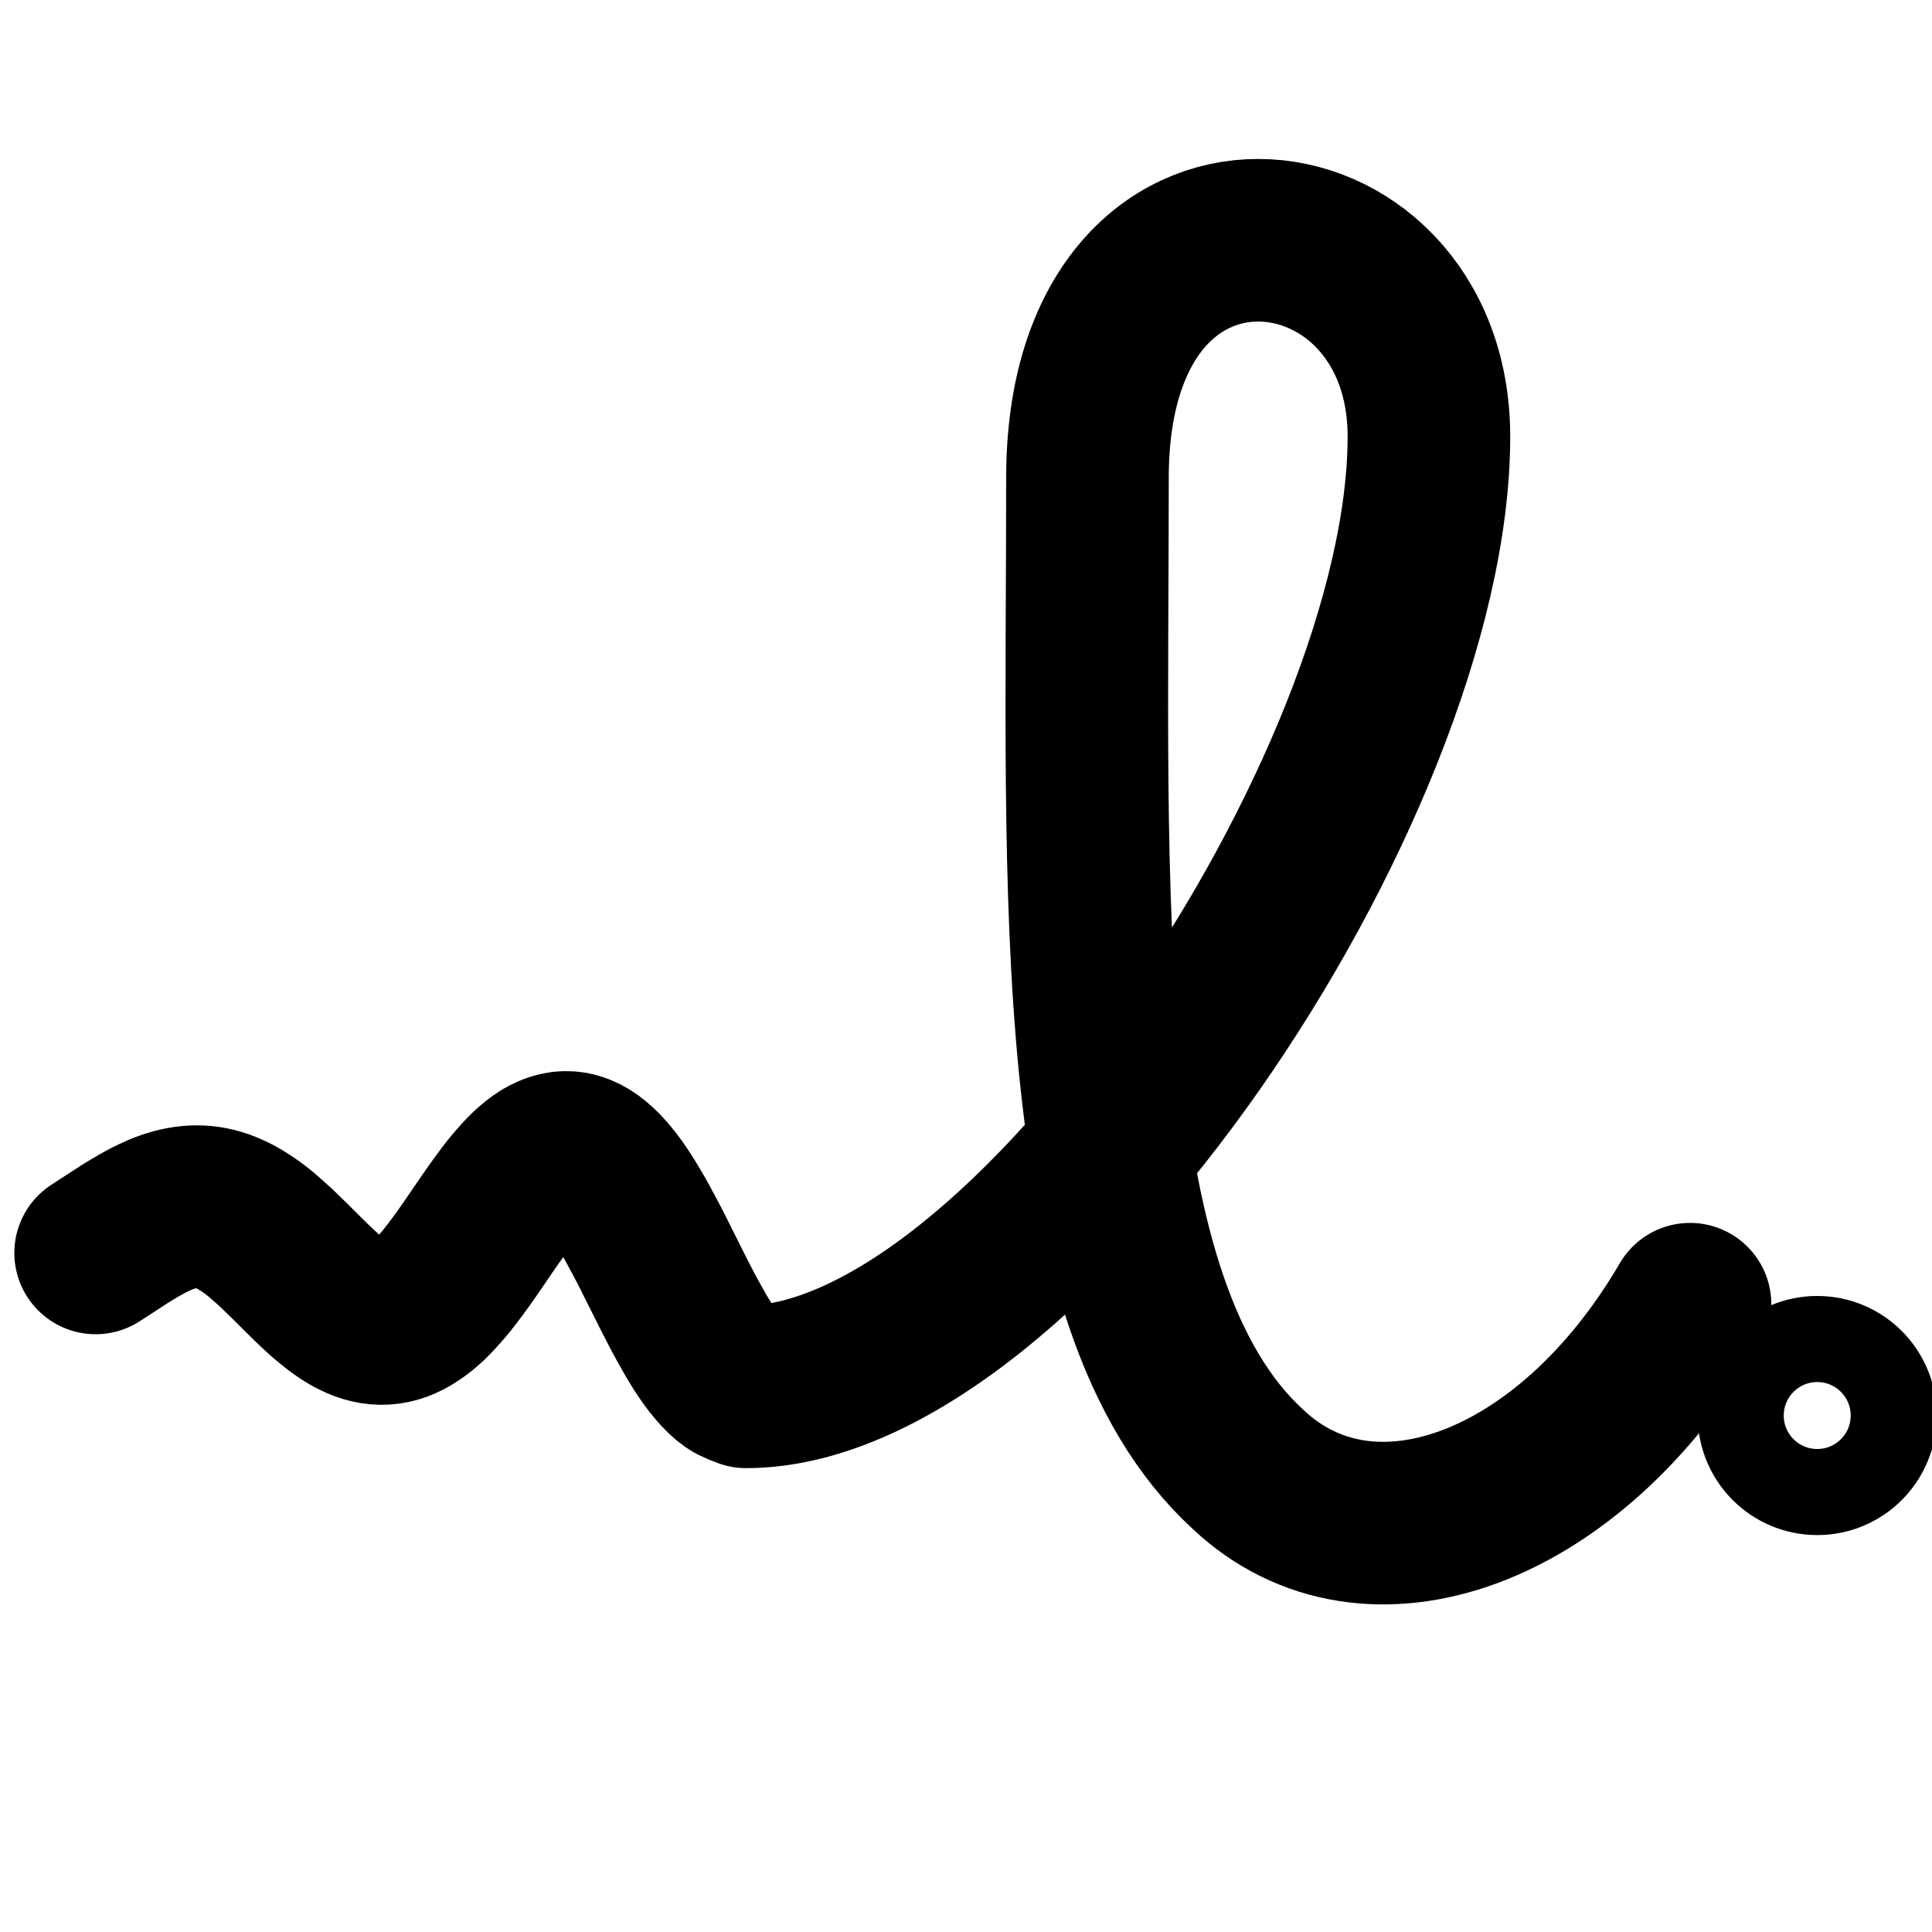
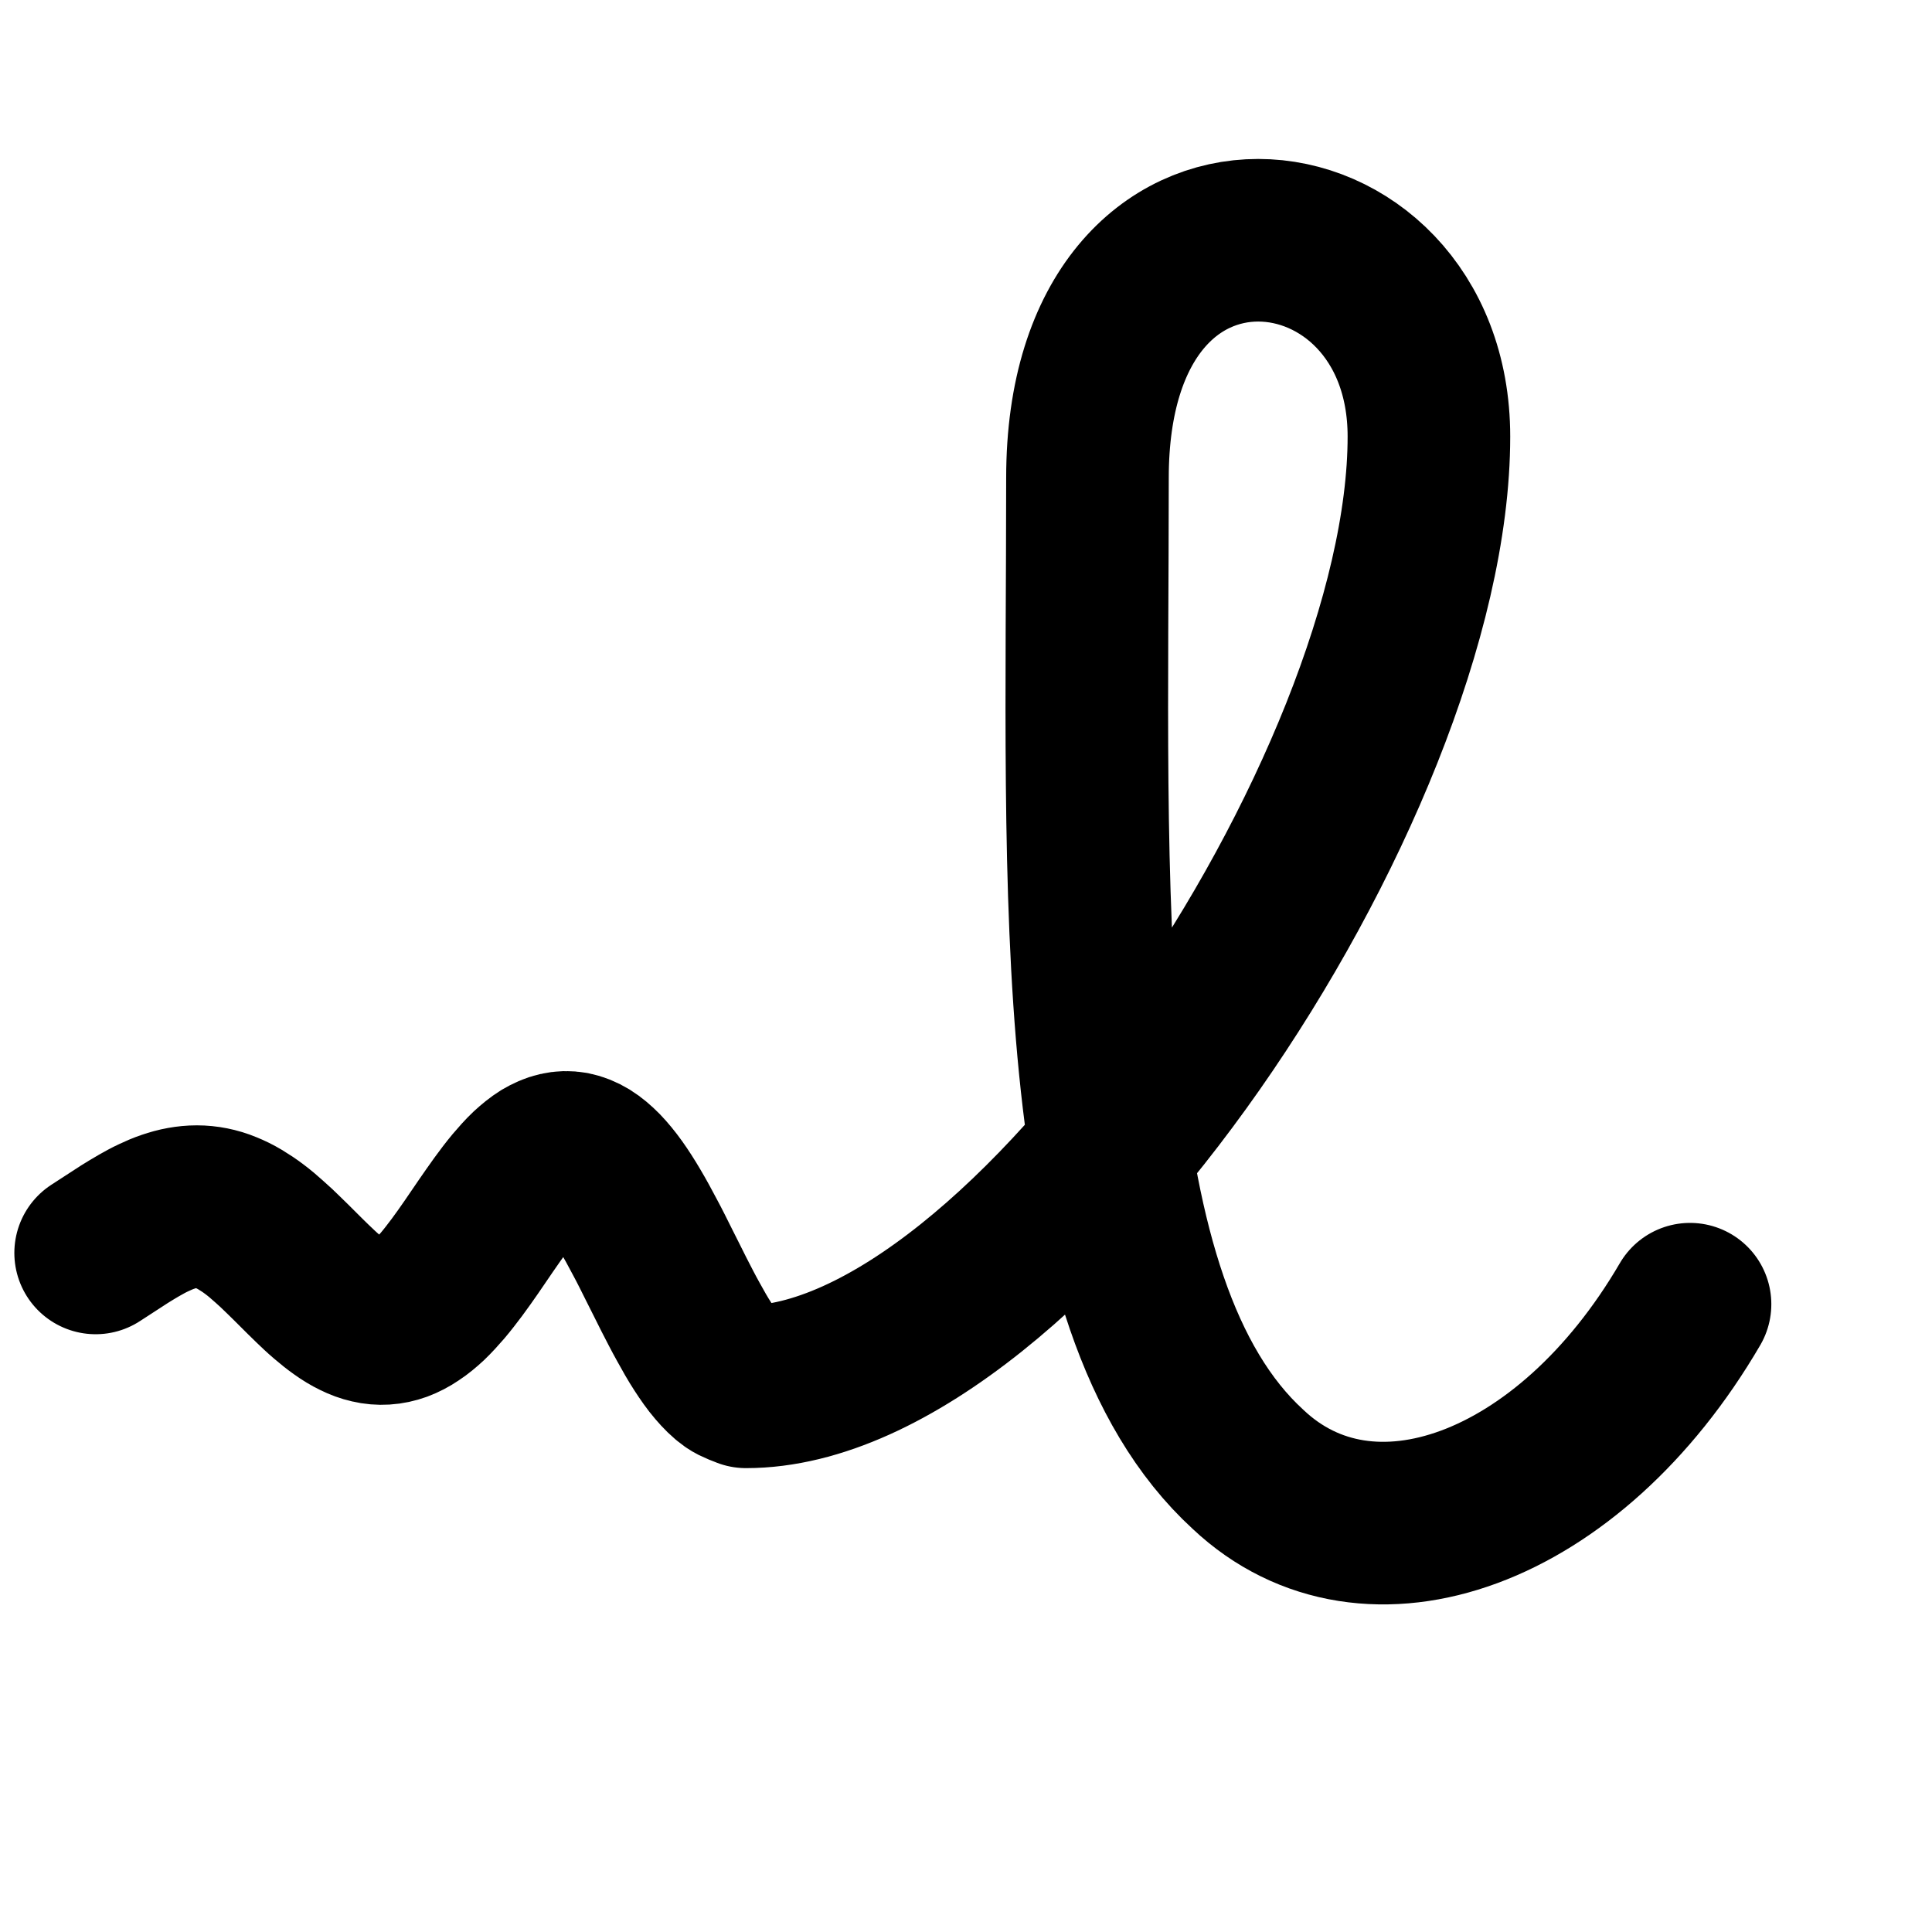
<svg xmlns="http://www.w3.org/2000/svg" viewBox="33 28 202 202" width="202" height="202">
  <path d="M43.00 159.00 C43.25 158.84 44.01 158.34 44.51 158.02 C45.01 157.69 45.52 157.36 46.02 157.04 C46.53 156.73 47.03 156.41 47.53 156.13 C48.04 155.84 48.54 155.56 49.04 155.33 C49.55 155.09 50.05 154.87 50.56 154.70 C51.06 154.53 51.56 154.39 52.07 154.30 C52.57 154.21 53.07 154.16 53.58 154.16 C54.08 154.16 54.59 154.21 55.09 154.31 C55.59 154.41 56.10 154.56 56.60 154.77 C57.10 154.97 57.61 155.22 58.11 155.52 C58.61 155.82 59.12 156.16 59.62 156.54 C60.13 156.92 60.63 157.35 61.13 157.80 C61.64 158.24 62.14 158.72 62.64 159.21 C63.15 159.69 63.65 160.21 64.16 160.71 C64.66 161.20 65.16 161.72 65.67 162.20 C66.17 162.68 66.67 163.16 67.18 163.59 C67.68 164.02 68.19 164.43 68.69 164.78 C69.19 165.14 69.70 165.45 70.20 165.69 C70.70 165.94 71.21 166.13 71.71 166.24 C72.21 166.36 72.72 166.40 73.22 166.37 C73.73 166.34 74.23 166.23 74.73 166.05 C75.24 165.86 75.74 165.60 76.24 165.26 C76.75 164.93 77.25 164.51 77.76 164.04 C78.26 163.56 78.76 163.01 79.27 162.42 C79.77 161.83 80.27 161.18 80.78 160.50 C81.28 159.83 81.79 159.10 82.29 158.38 C82.79 157.66 83.30 156.90 83.80 156.17 C84.30 155.45 84.81 154.71 85.31 154.02 C85.81 153.33 86.32 152.66 86.82 152.06 C87.33 151.46 87.83 150.89 88.33 150.42 C88.84 149.95 89.34 149.54 89.84 149.23 C90.35 148.93 90.85 148.70 91.36 148.59 C91.86 148.47 92.36 148.46 92.87 148.55 C93.37 148.65 93.87 148.85 94.38 149.16 C94.88 149.47 95.39 149.90 95.89 150.41 C96.39 150.93 96.90 151.55 97.40 152.25 C97.90 152.95 98.41 153.75 98.91 154.60 C99.41 155.44 99.92 156.38 100.42 157.33 C100.93 158.27 101.43 159.29 101.93 160.29 C102.44 161.28 102.94 162.32 103.44 163.30 C103.95 164.29 104.45 165.28 104.96 166.19 C105.46 167.10 105.96 167.99 106.47 168.77 C106.97 169.54 107.47 170.26 107.98 170.85 C108.48 171.44 108.99 171.95 109.49 172.30 C109.99 172.66 110.75 172.88 111.00 173.00 C140.40 173.00 182.40 110.36 182.40 73.64 C182.40 47.72 146.70 43.40 146.70 77.96 C146.70 121.16 144.60 164.36 163.50 181.64 C176.10 193.52 197.10 185.96 209.70 164.36" fill="none" stroke="#000" stroke-width="17" stroke-linecap="round" stroke-linejoin="round" />
-   <circle cx="223.0" cy="176.0" r="8" fill="none" stroke="#000" stroke-width="9" />
</svg>
